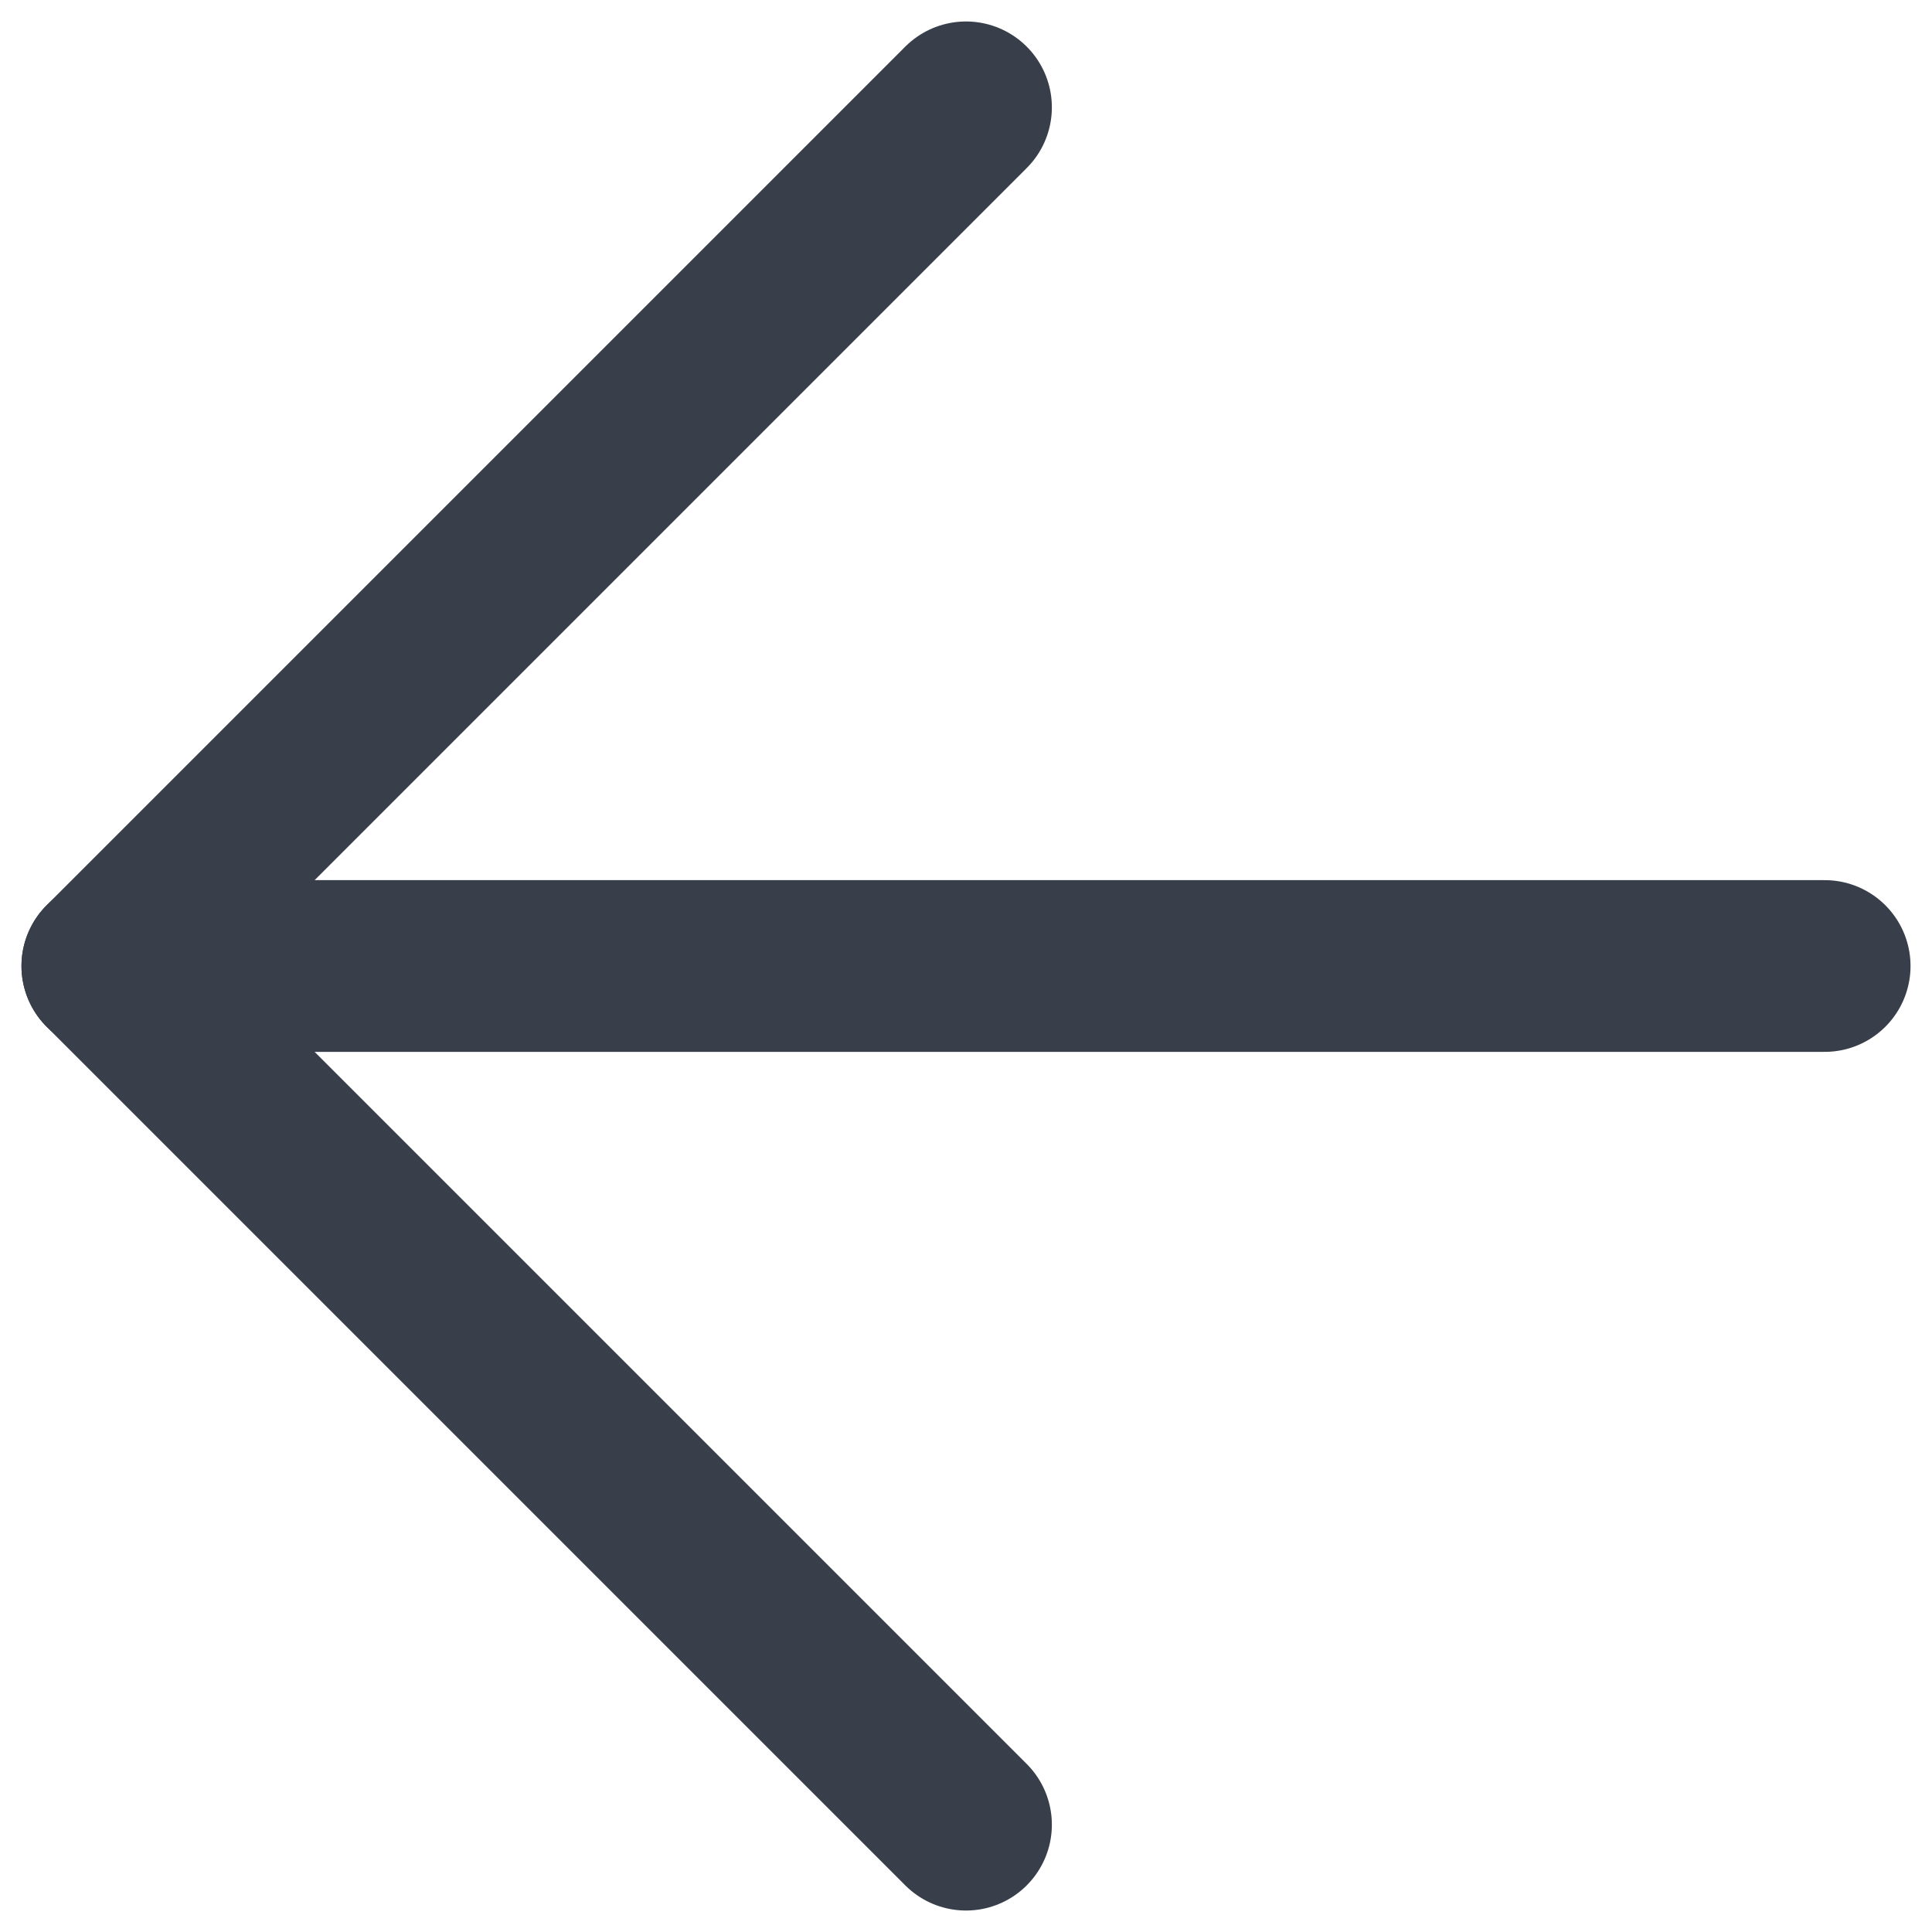
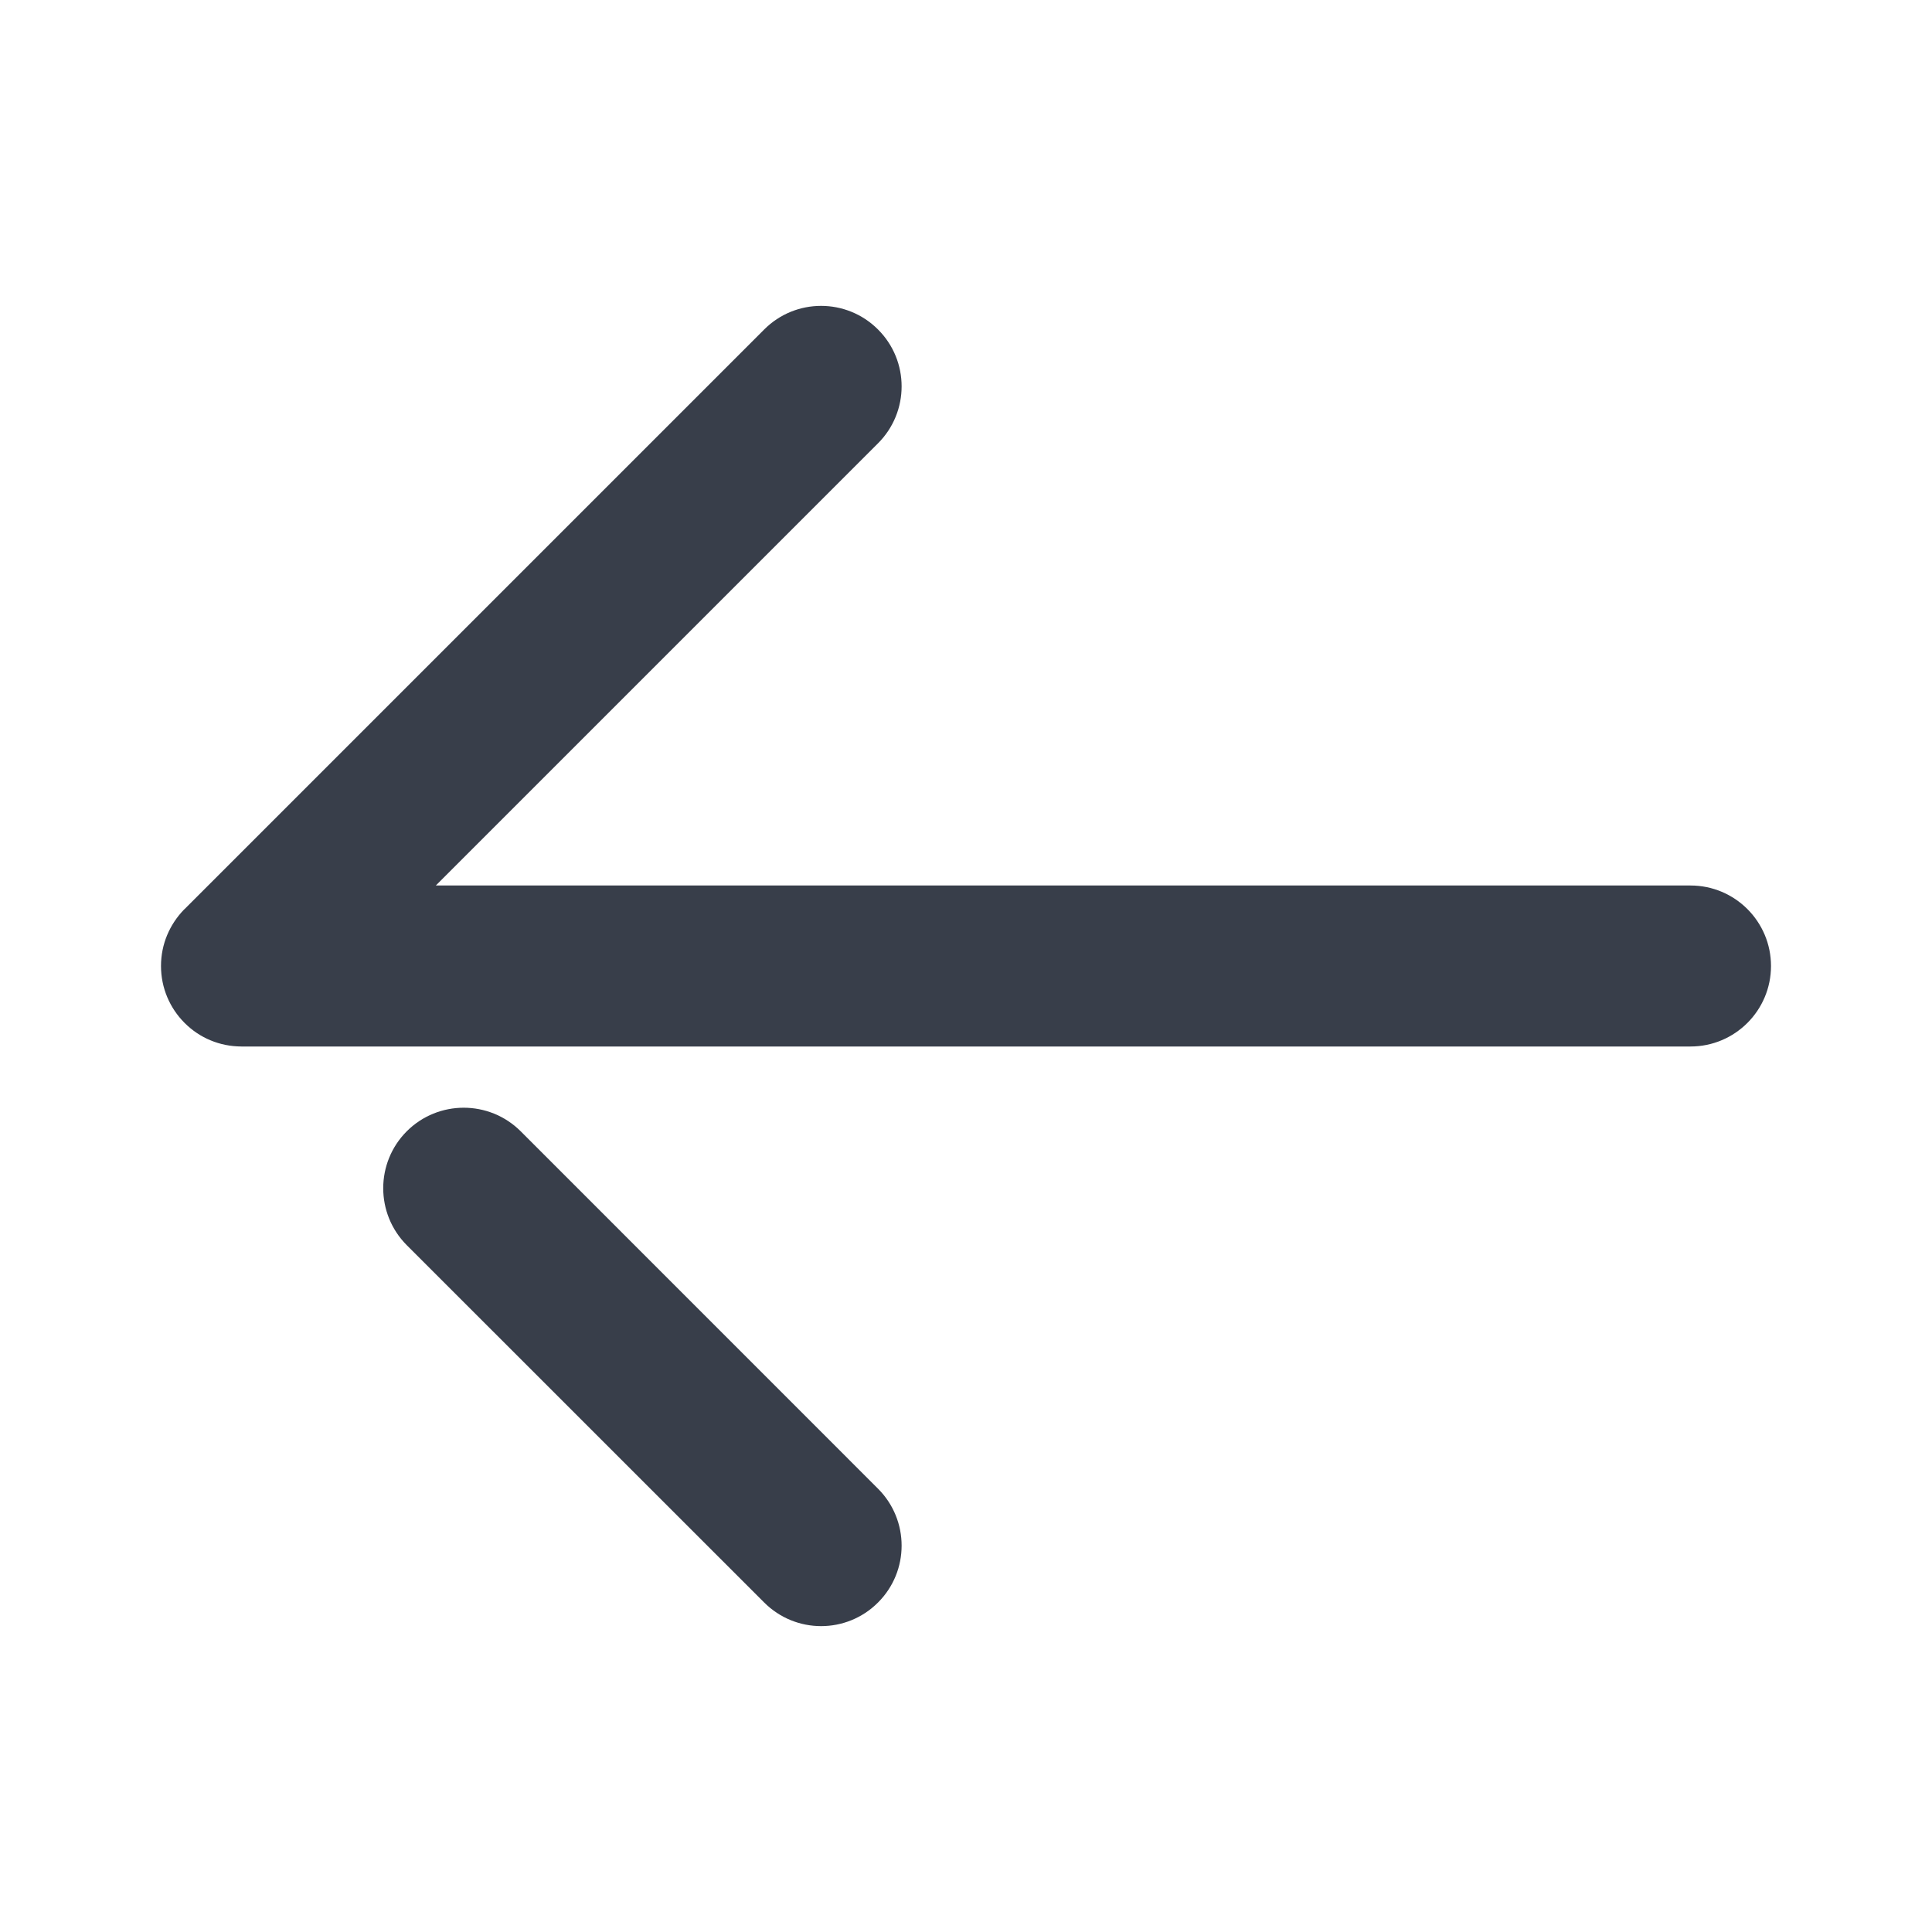
- <svg xmlns="http://www.w3.org/2000/svg" width="18" height="18" viewBox="0 0 18 18" fill="none">
-   <path d="M17 9H1" stroke="#383E4A" stroke-width="1.6" stroke-linecap="round" stroke-linejoin="round" />
-   <path d="M9 17L1 9L9 1" stroke="#383E4A" stroke-width="1.6" stroke-linecap="round" stroke-linejoin="round" />
+ <svg xmlns="http://www.w3.org/2000/svg" width="24" height="24" viewBox="0 0 24 24" fill="none">
+   <path fill-rule="evenodd" clip-rule="evenodd" d="M2.076 11.617C2.027 11.735 2 11.864 2 12C2 12.275 2.111 12.524 2.291 12.705C2.292 12.706 2.294 12.708 2.295 12.709C2.39 12.804 2.5 12.876 2.617 12.924C2.734 12.973 2.863 12.999 2.997 13C2.998 13 2.999 13 3 13L3.001 13L21 13C21.552 13 22 12.552 22 12C22 11.448 21.552 11 21 11L5.414 11L10.907 5.507C11.298 5.116 11.298 4.483 10.907 4.093C10.517 3.702 9.883 3.702 9.493 4.093L2.294 11.292C2.291 11.295 2.289 11.297 2.286 11.299C2.194 11.394 2.124 11.502 2.076 11.617ZM5.053 14.053C5.444 13.663 6.077 13.663 6.468 14.053L10.907 18.493C11.298 18.884 11.298 19.517 10.907 19.907C10.517 20.298 9.884 20.298 9.493 19.907L5.053 15.468C4.663 15.077 4.663 14.444 5.053 14.053Z" fill="#383E4A" />
</svg>
